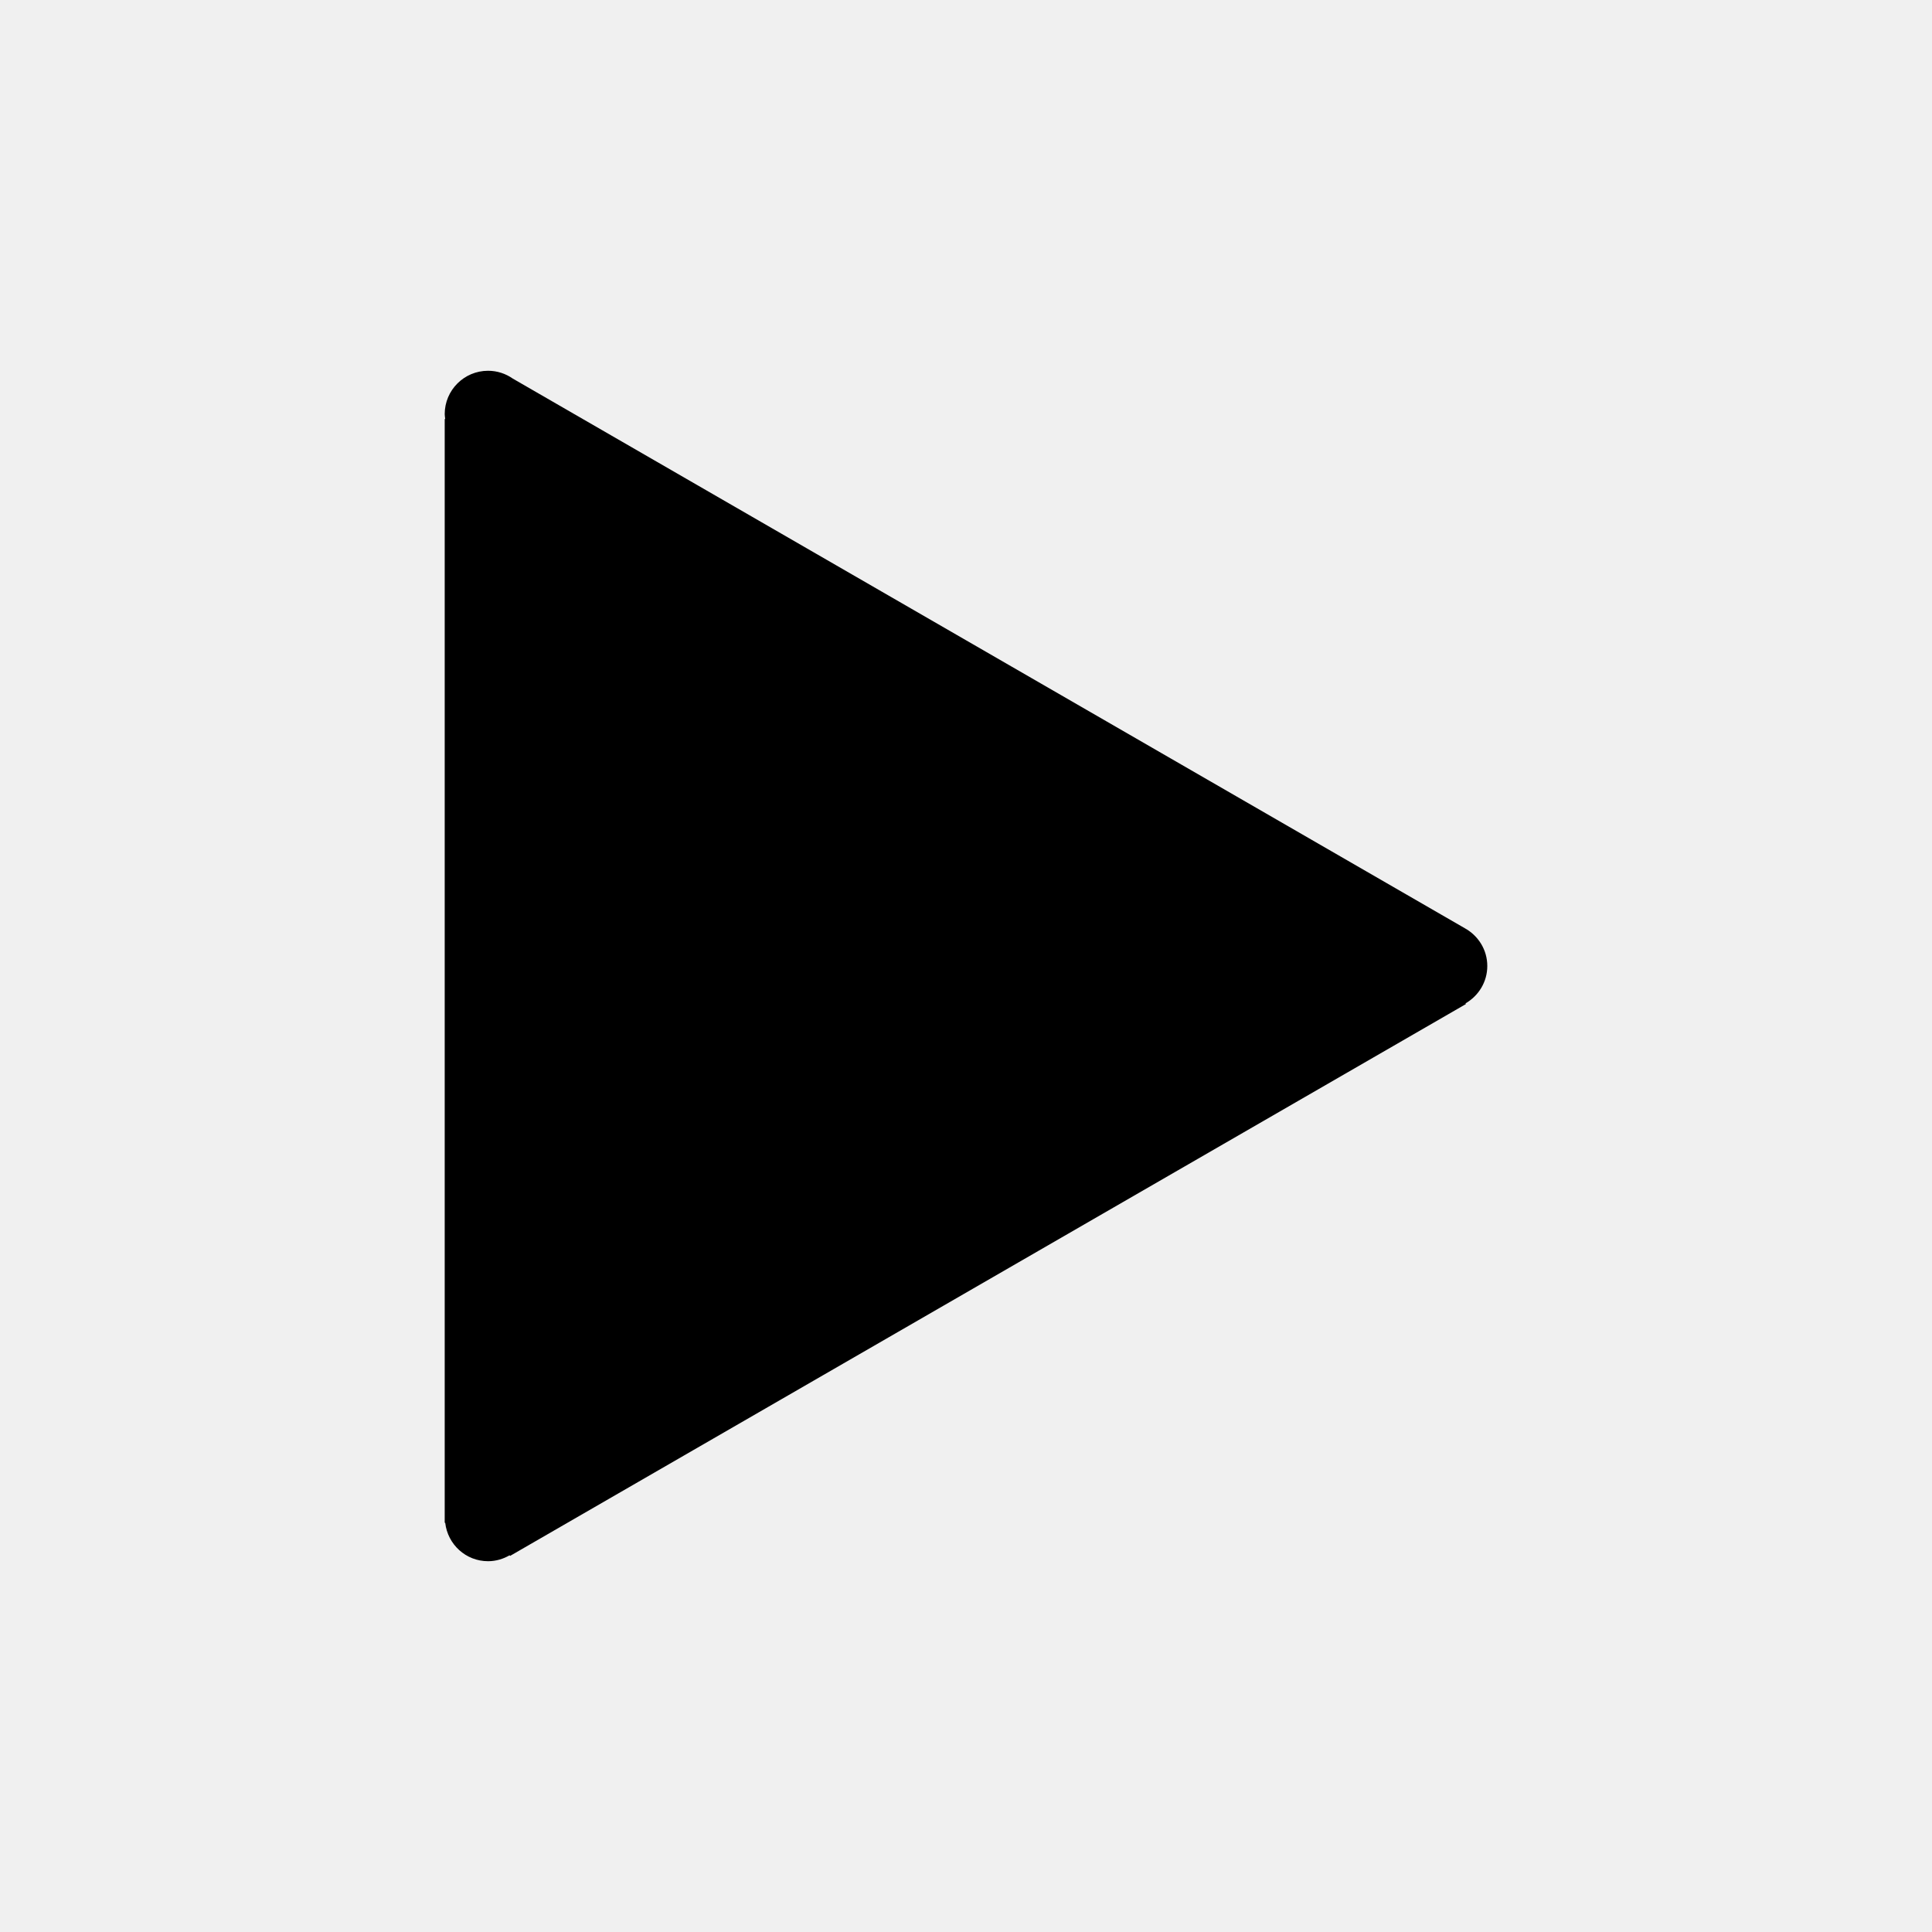
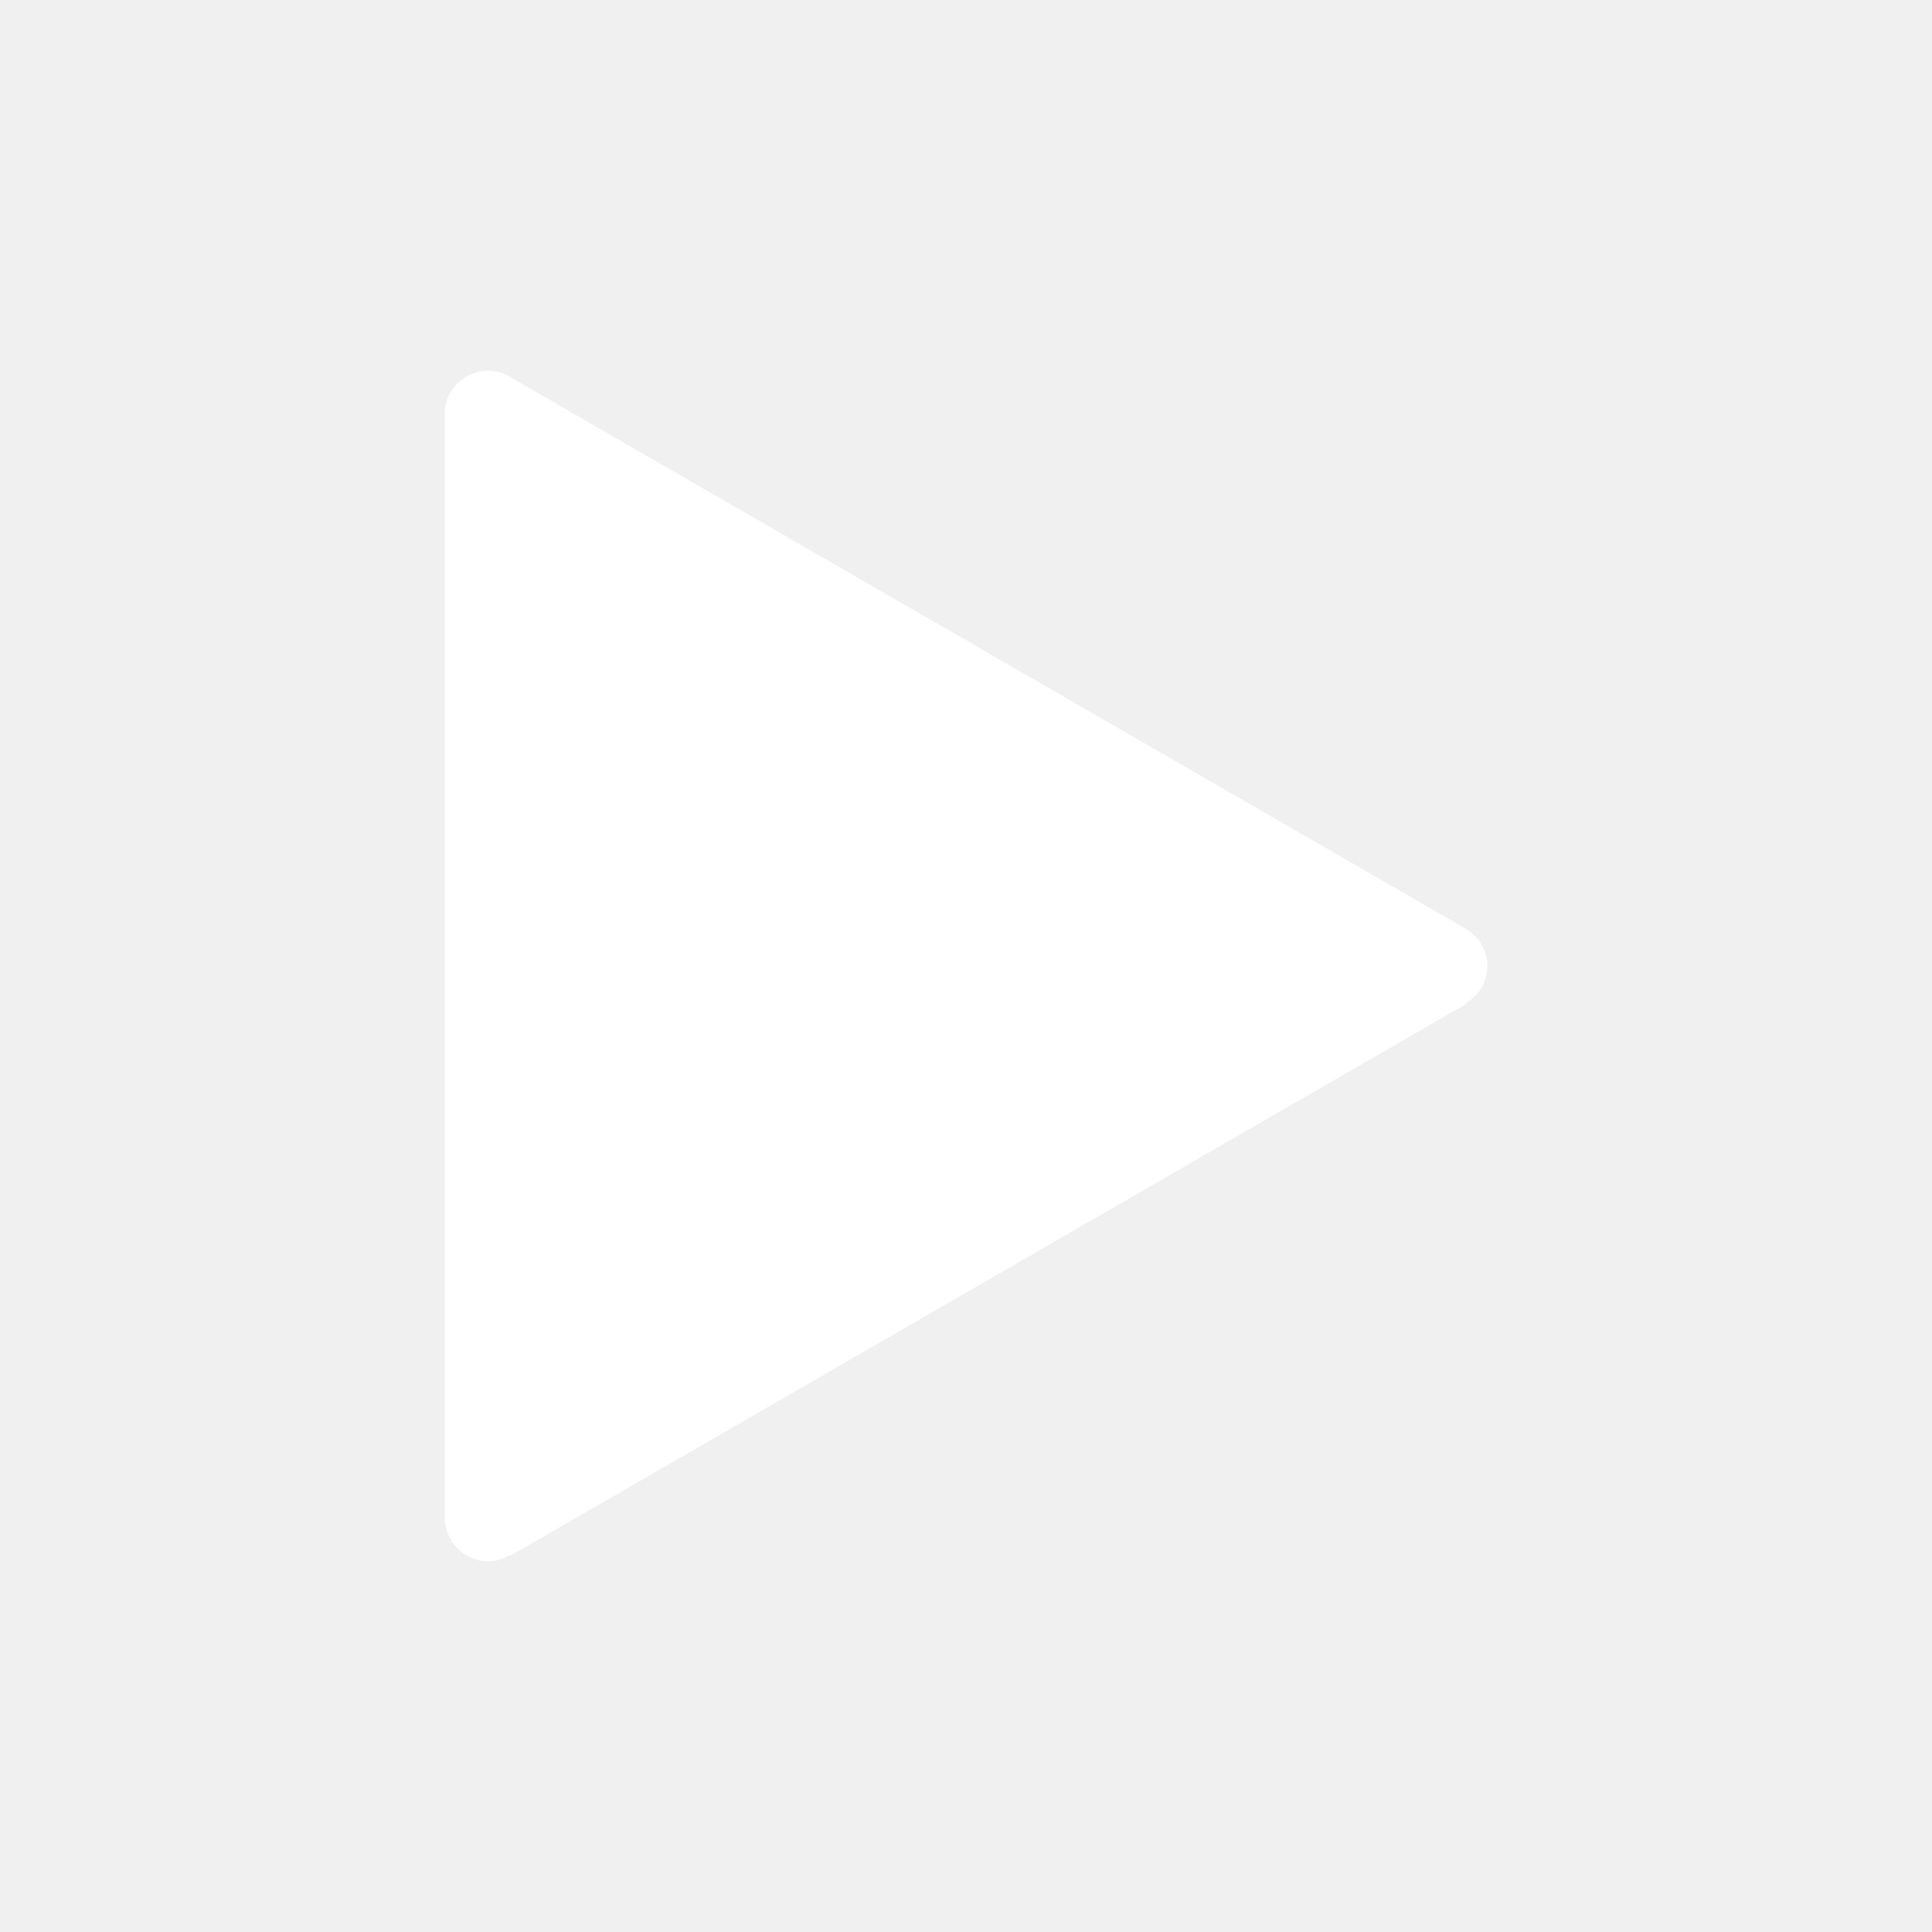
<svg xmlns="http://www.w3.org/2000/svg" version="1.1" id="Layer_1" x="0px" y="0px" width="100px" height="100px" viewBox="0 0 100 100" enable-background="new 0 0 100 100" xml:space="preserve">
  <g>
-     <path d="M76.982,50c0-0.847-0.474-1.575-1.167-1.957L26.541,19.595c-0.363-0.253-0.803-0.404-1.279-0.404   c-1.239,0-2.244,1.004-2.244,2.243c0,0.087,0.016,0.169,0.026,0.253h-0.026v57.131h0.026c0.127,1.119,1.066,1.99,2.218,1.99   c0.409,0,0.787-0.117,1.117-0.308l0.02,0.035L75.875,51.97l-0.02-0.035C76.526,51.547,76.982,50.83,76.982,50z" />
+     <path fill="#FFFFFF" d="M76.982,50c0-0.847-0.475-1.575-1.168-1.957L26.541,19.595c-0.363-0.253-0.803-0.404-1.279-0.404   c-1.239,0-2.244,1.004-2.244,2.243c0,0.087,0.016,0.169,0.026,0.253h-0.026v57.131h0.026c0.127,1.119,1.066,1.99,2.218,1.99   c0.409,0,0.787-0.117,1.117-0.309l0.02,0.035L75.875,51.97l-0.02-0.034C76.525,51.547,76.982,50.83,76.982,50z" />
  </g>
</svg>
